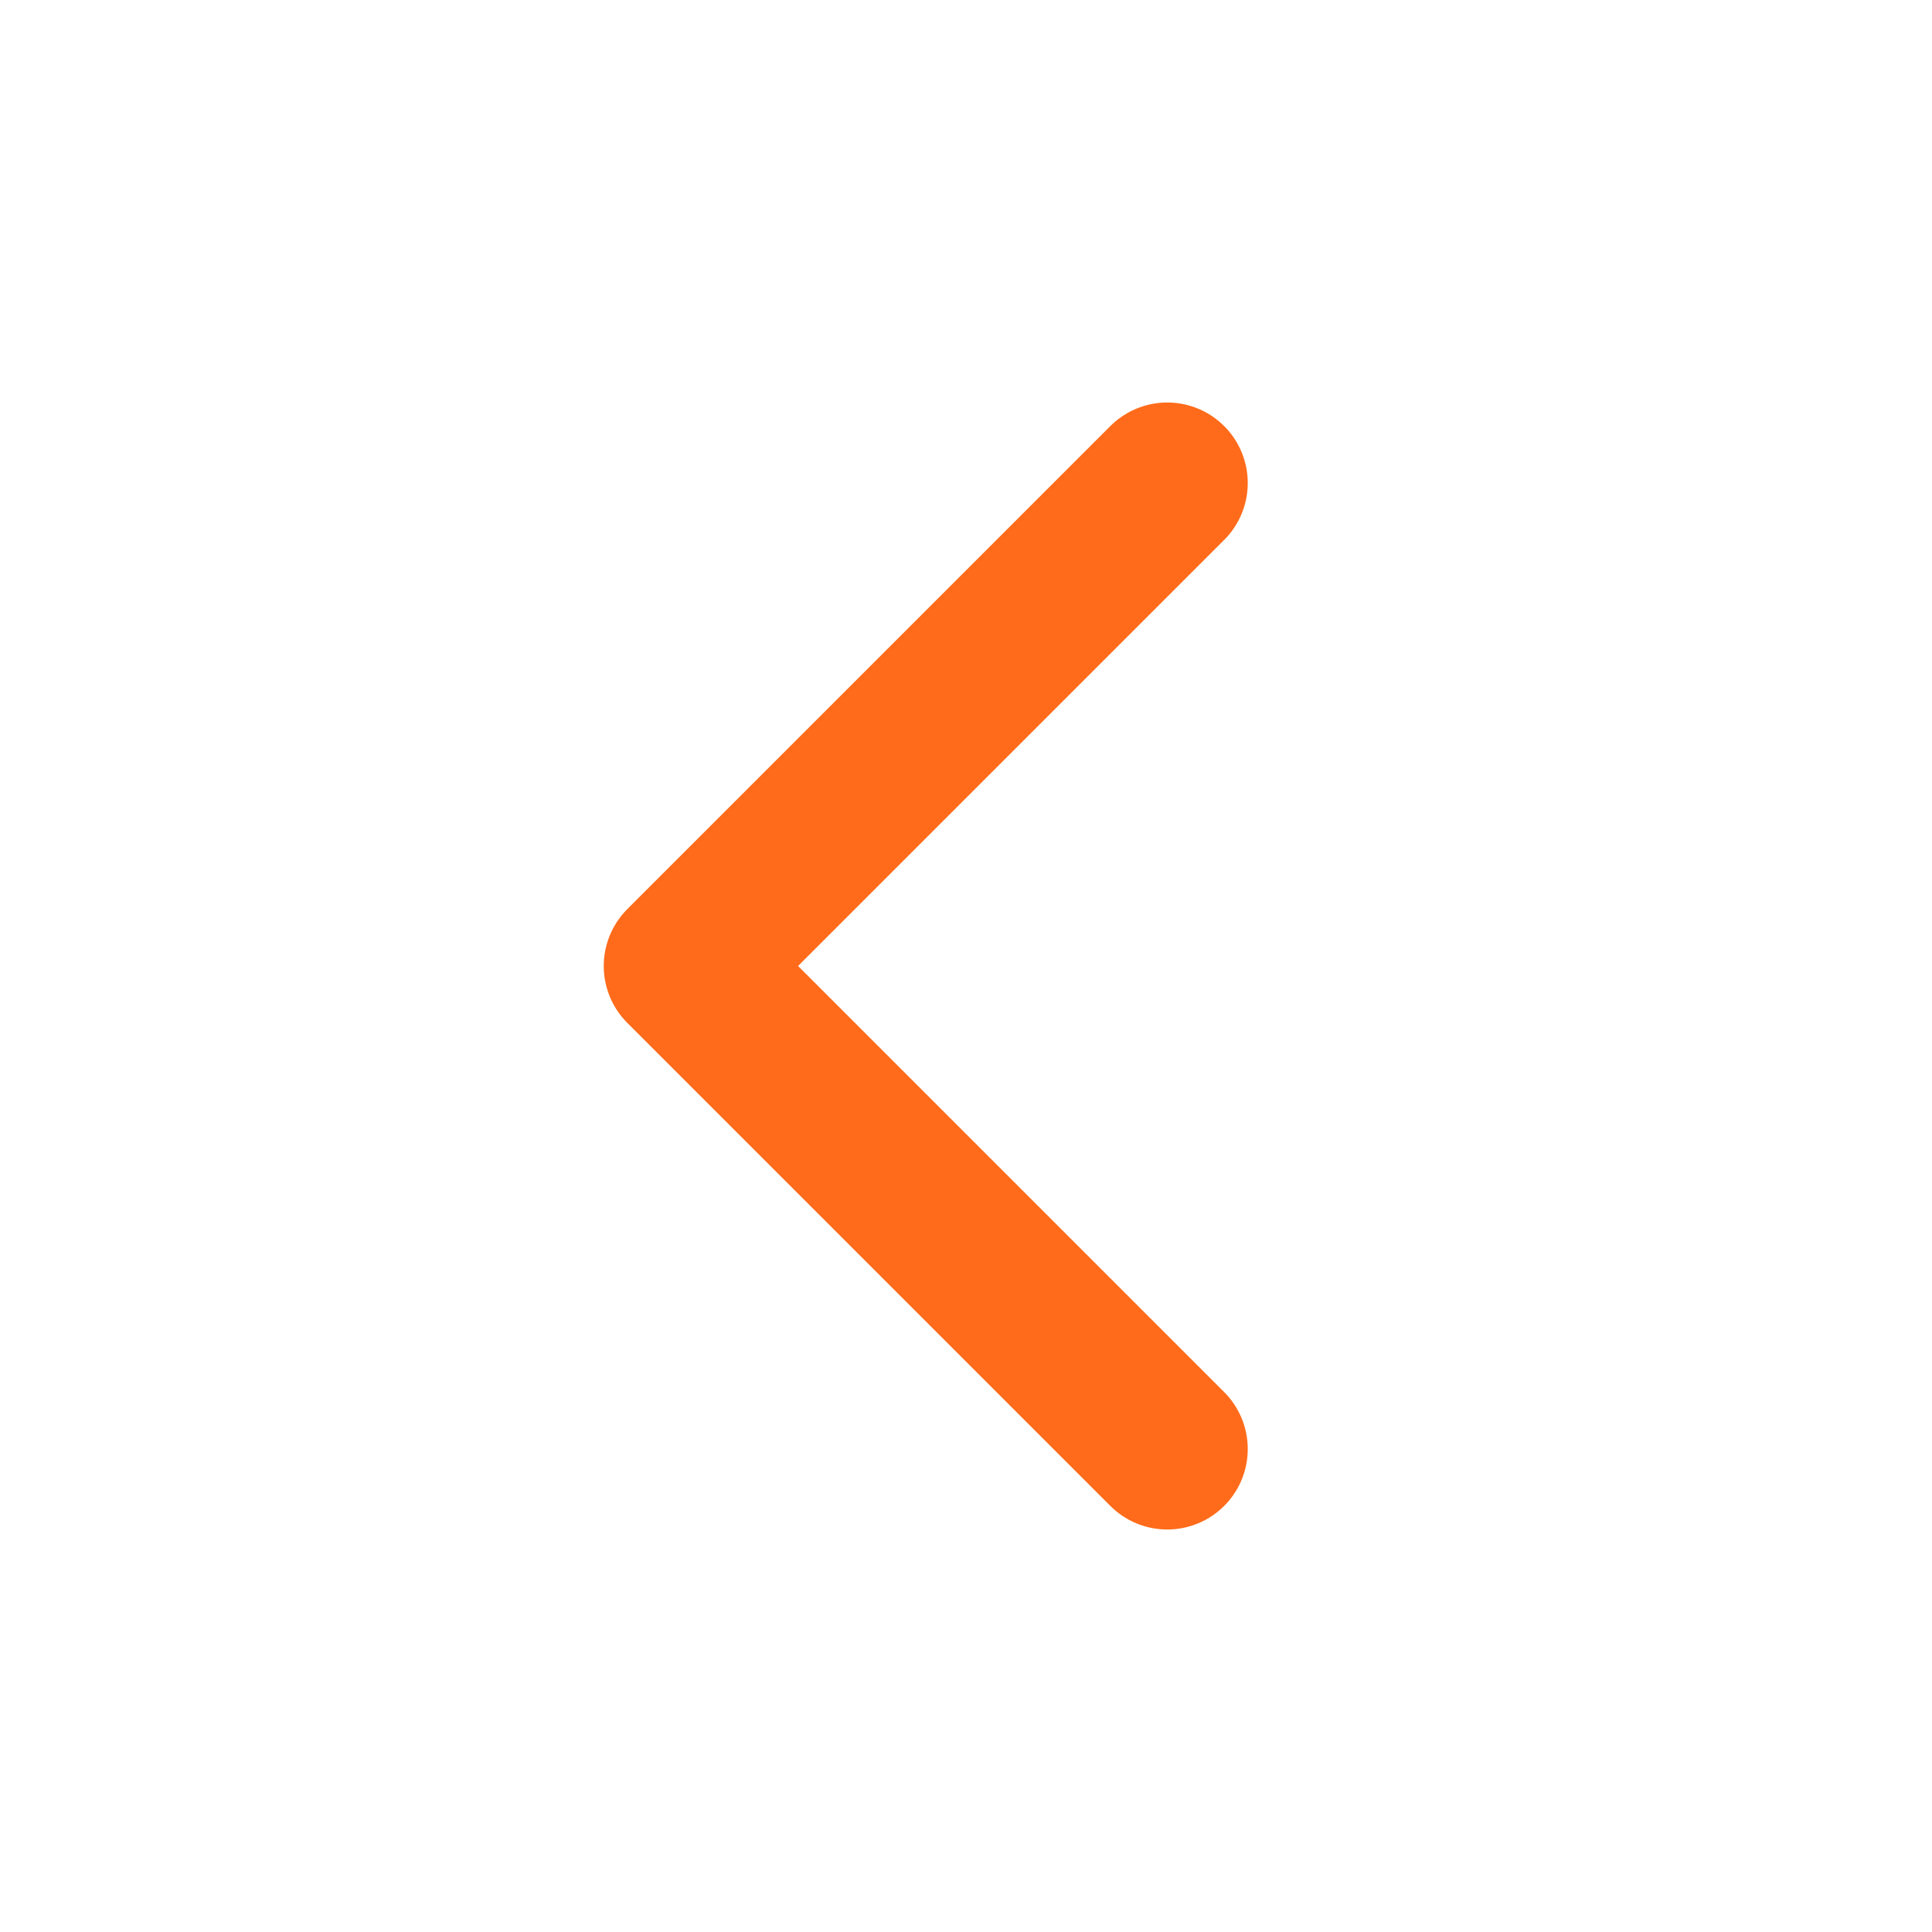
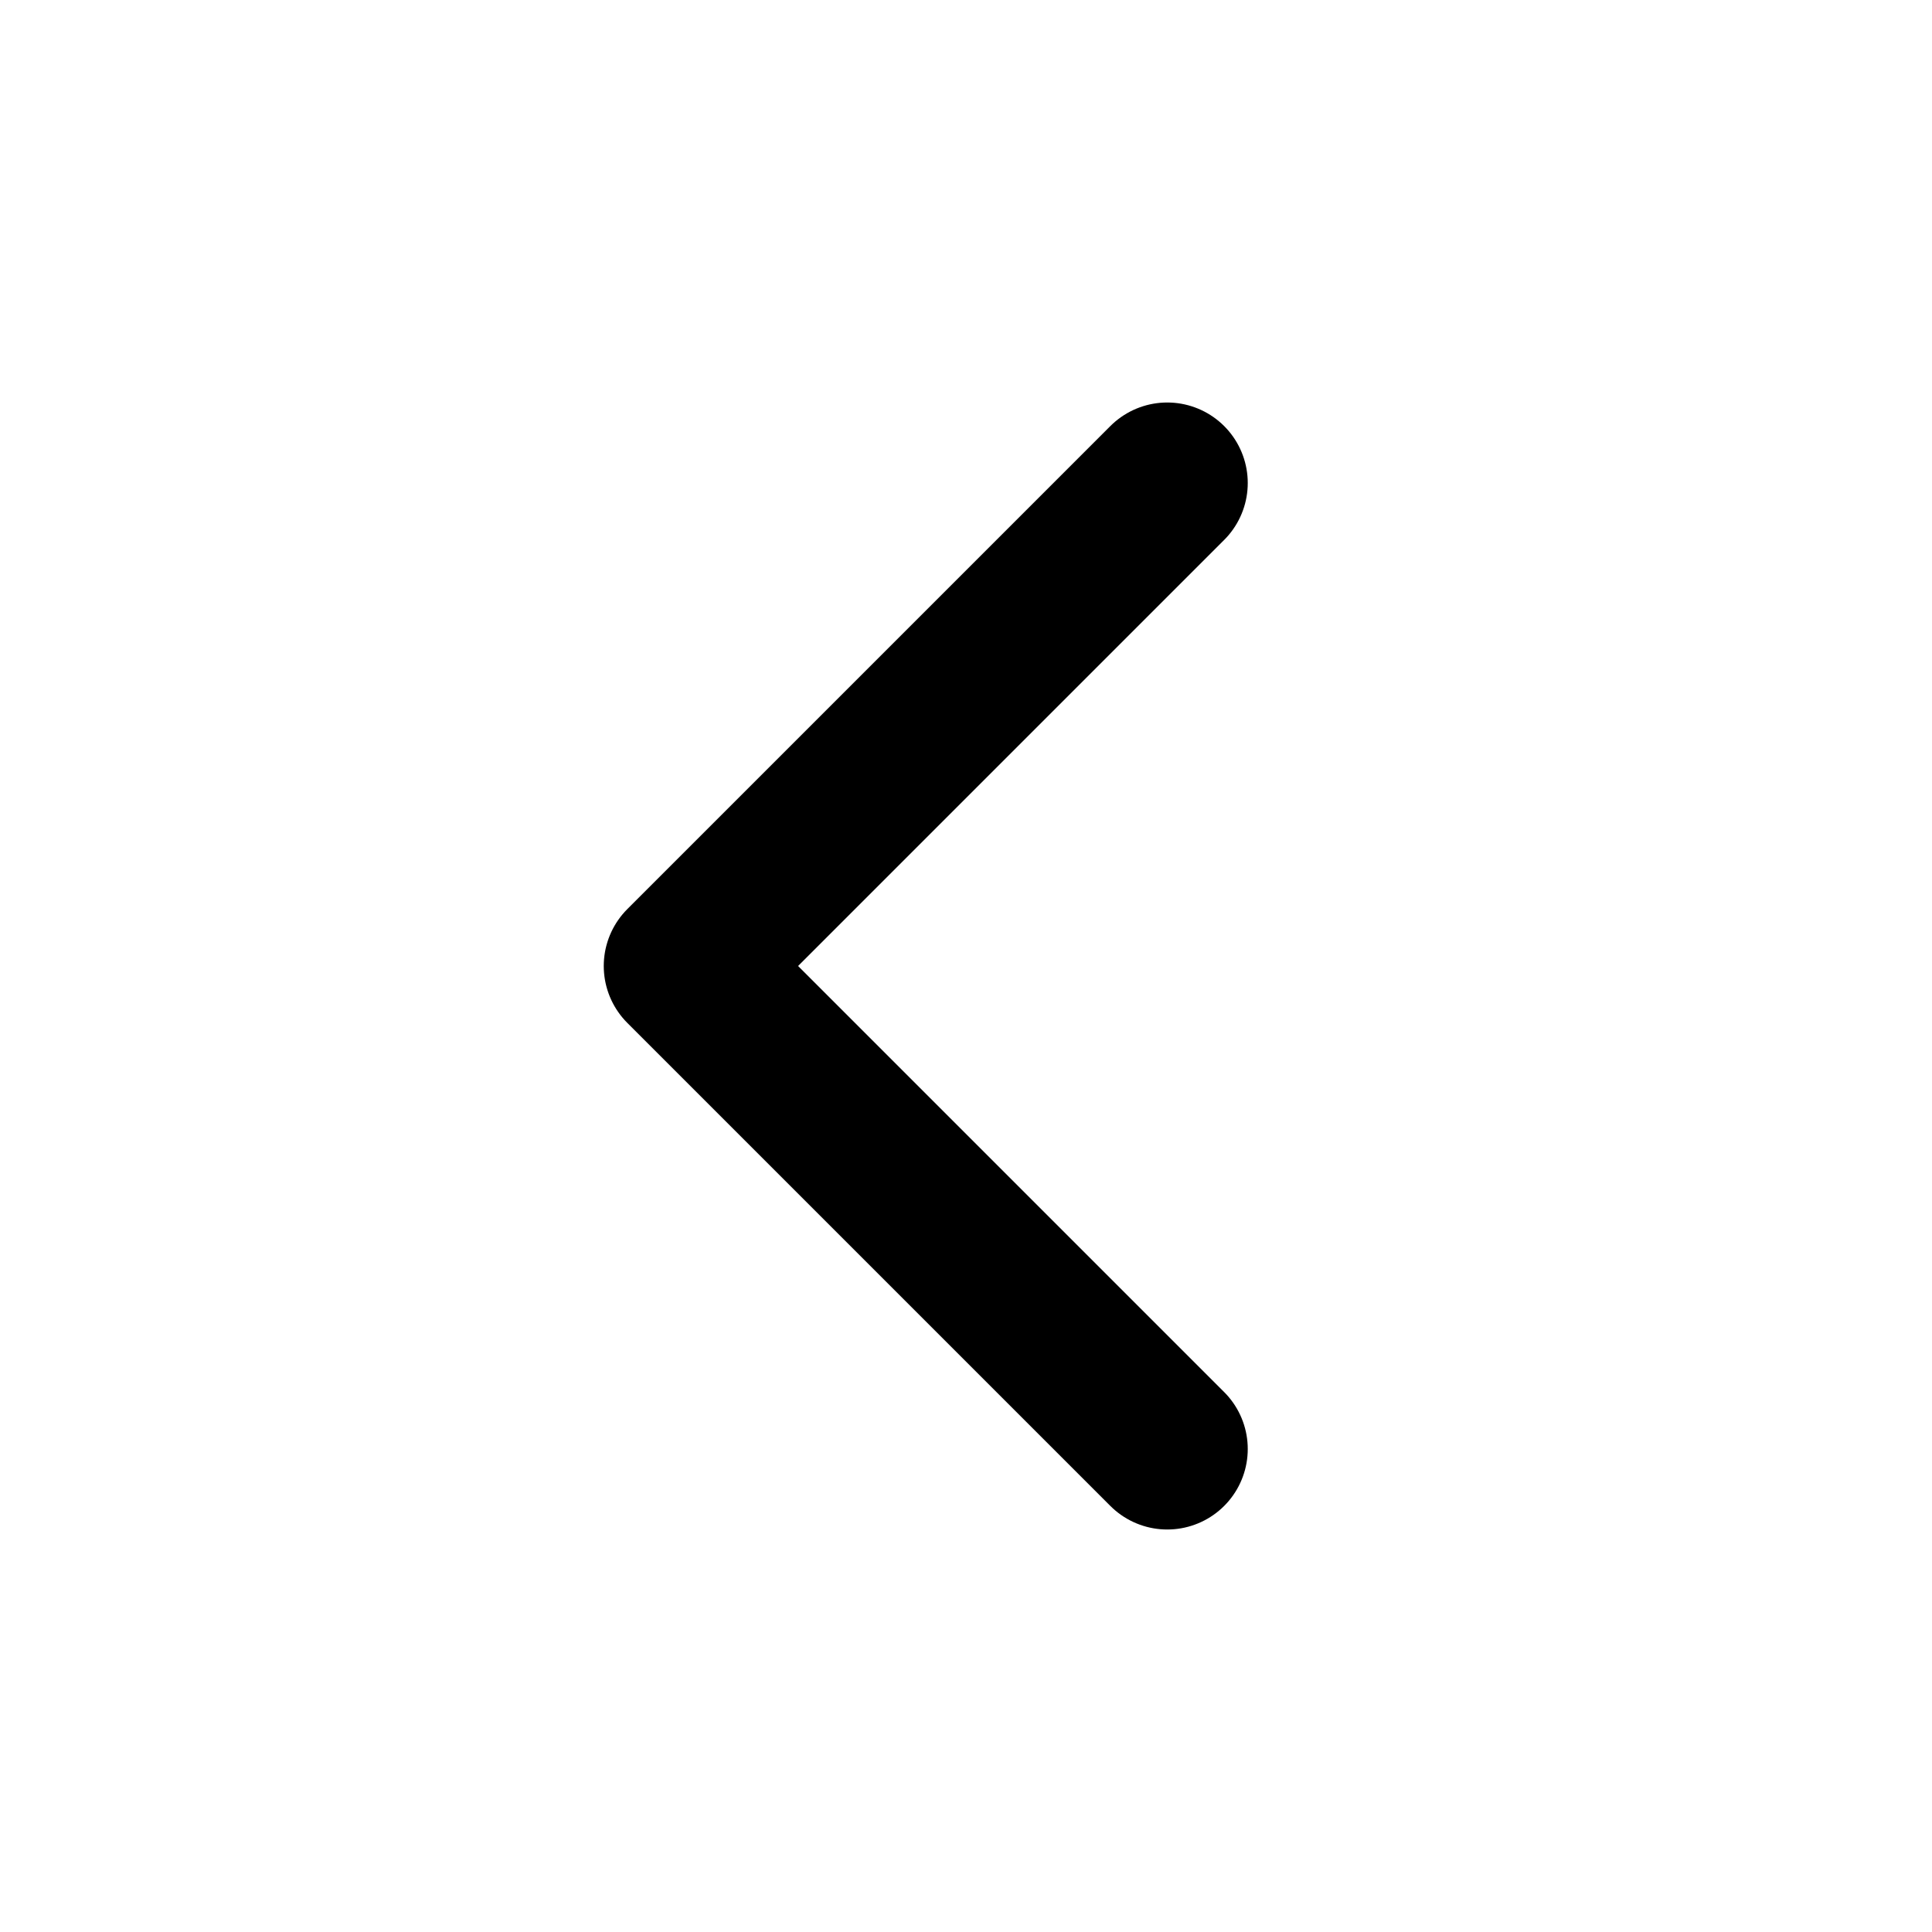
<svg xmlns="http://www.w3.org/2000/svg" width="24" height="24" viewBox="0 0 24 24" fill="none">
-   <path d="M14.5 6L8.5 12L14.5 18" stroke="#FF6B1A" stroke-width="2" stroke-linecap="round" stroke-linejoin="round" />
+   <path d="M14.5 6L8.5 12L14.5 18" stroke="currentColor" stroke-width="2" stroke-linecap="round" stroke-linejoin="round" />
</svg>
